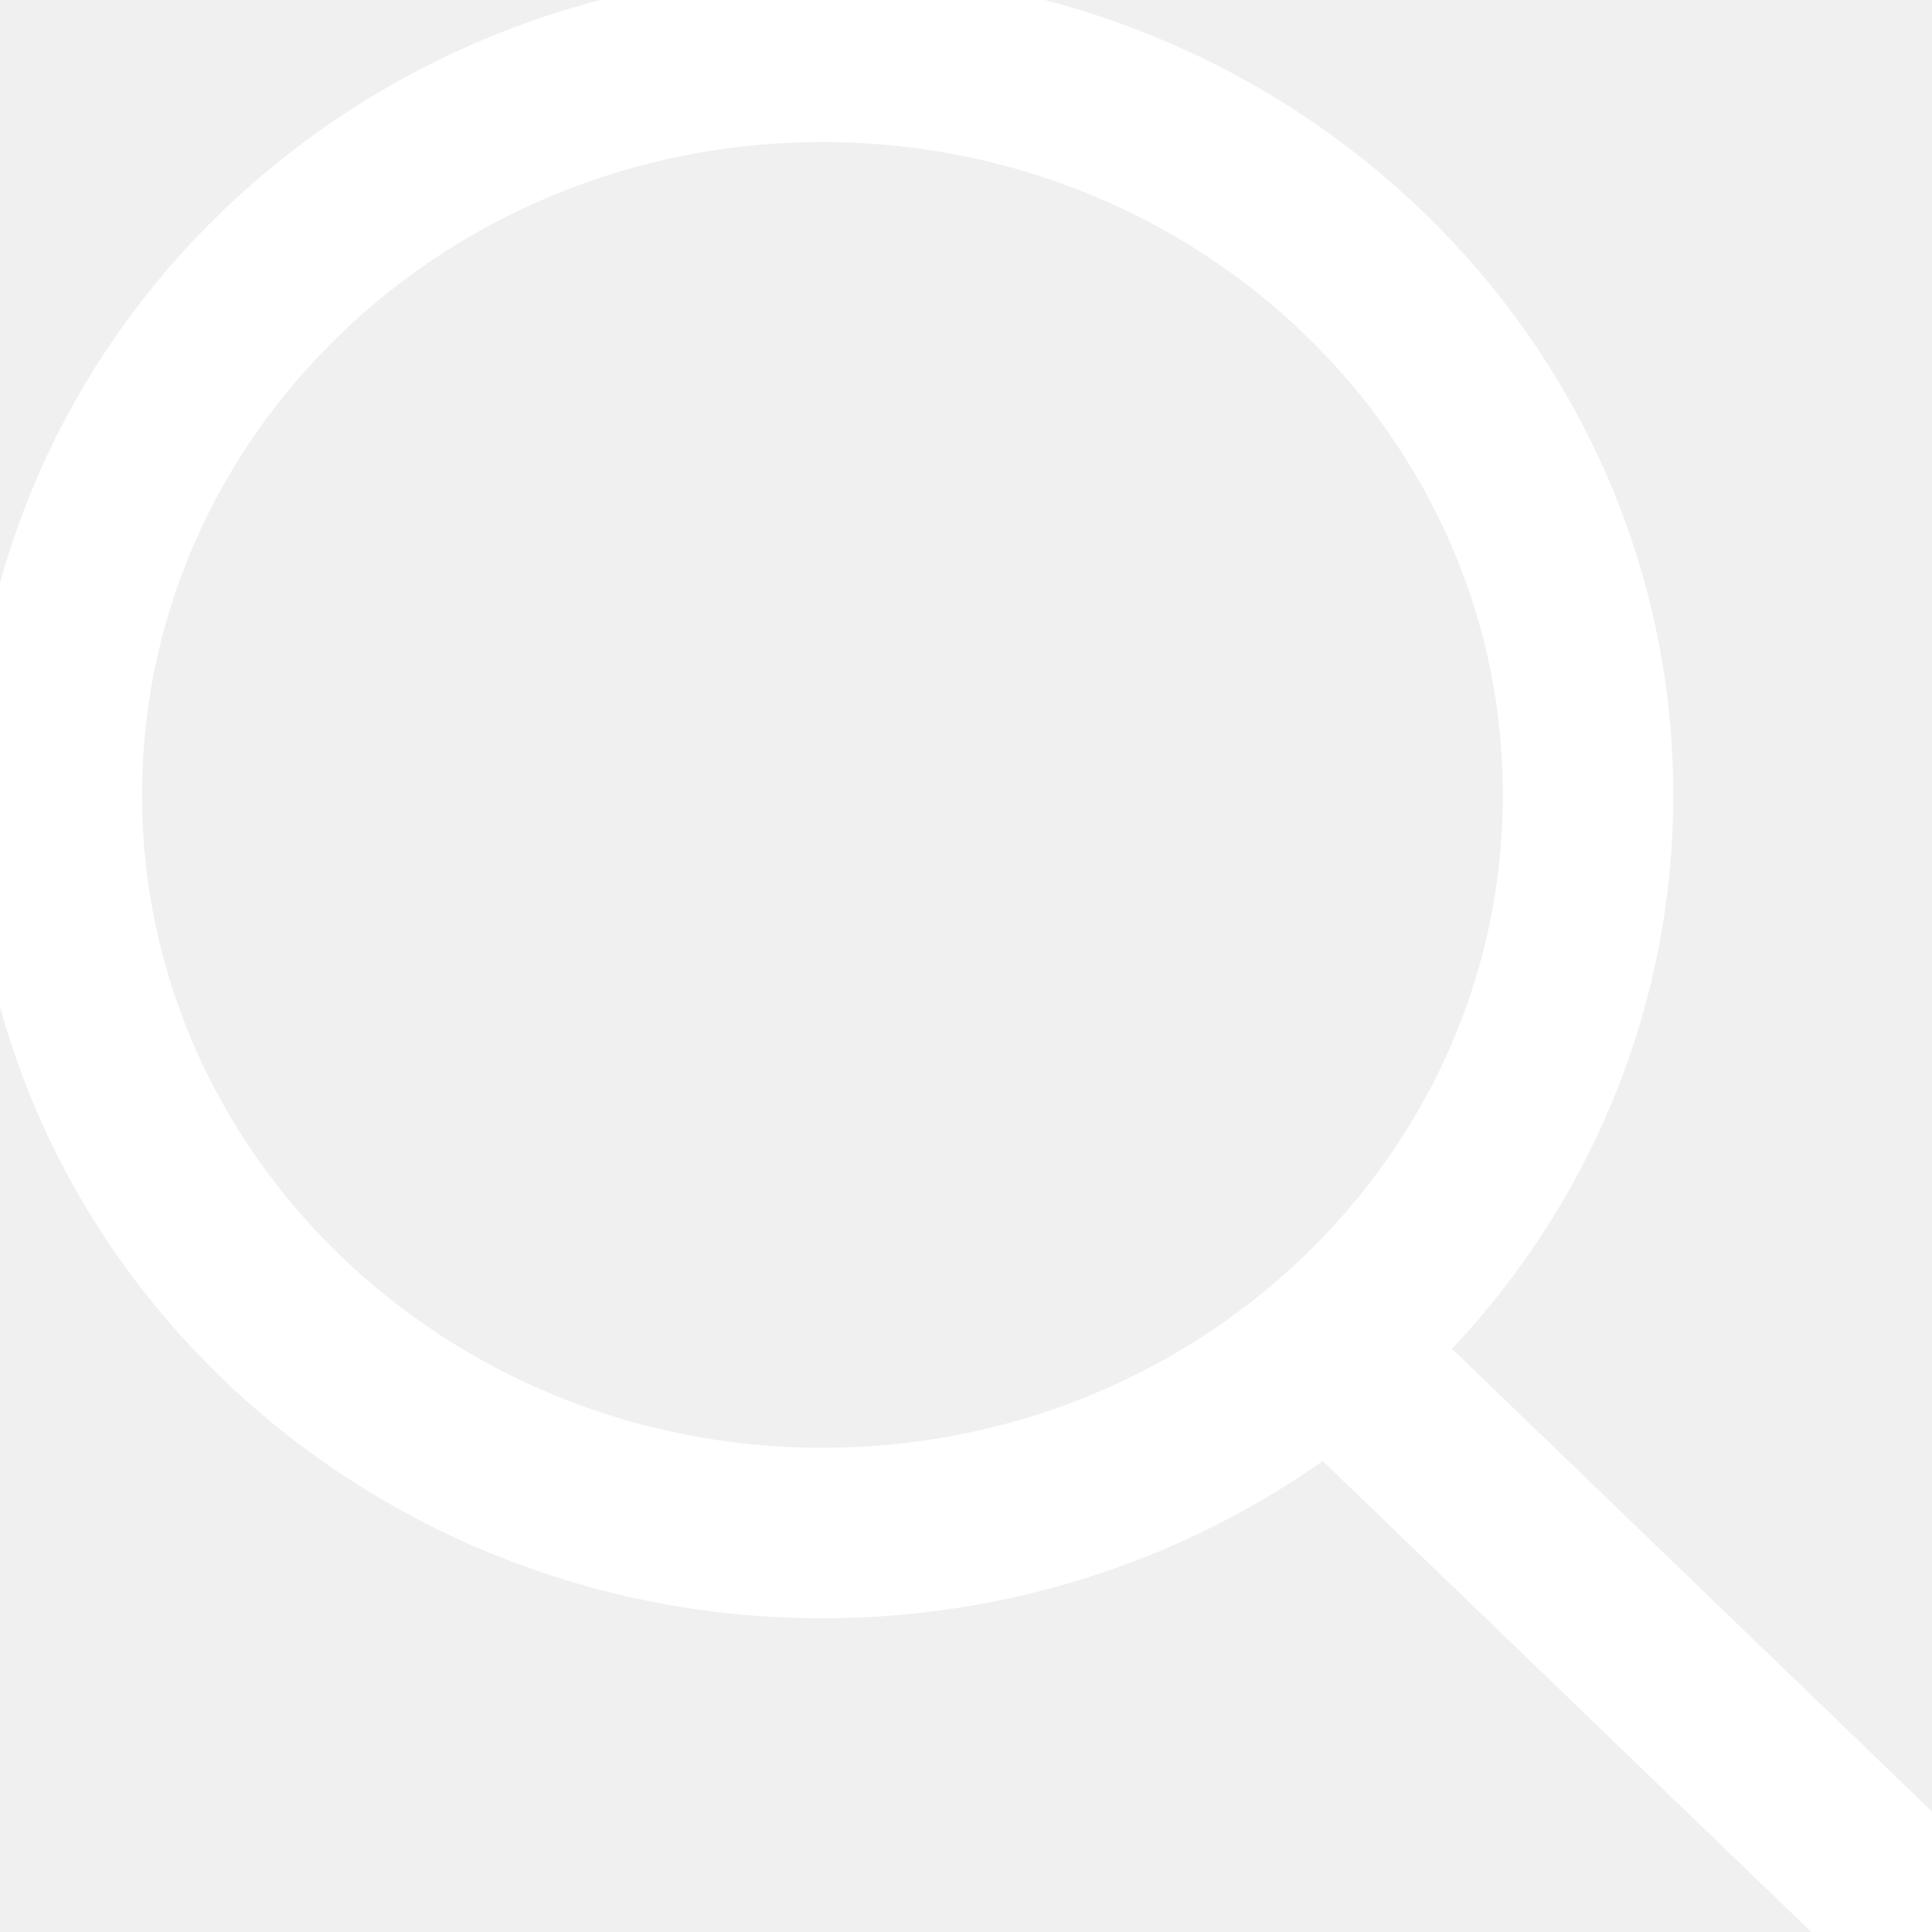
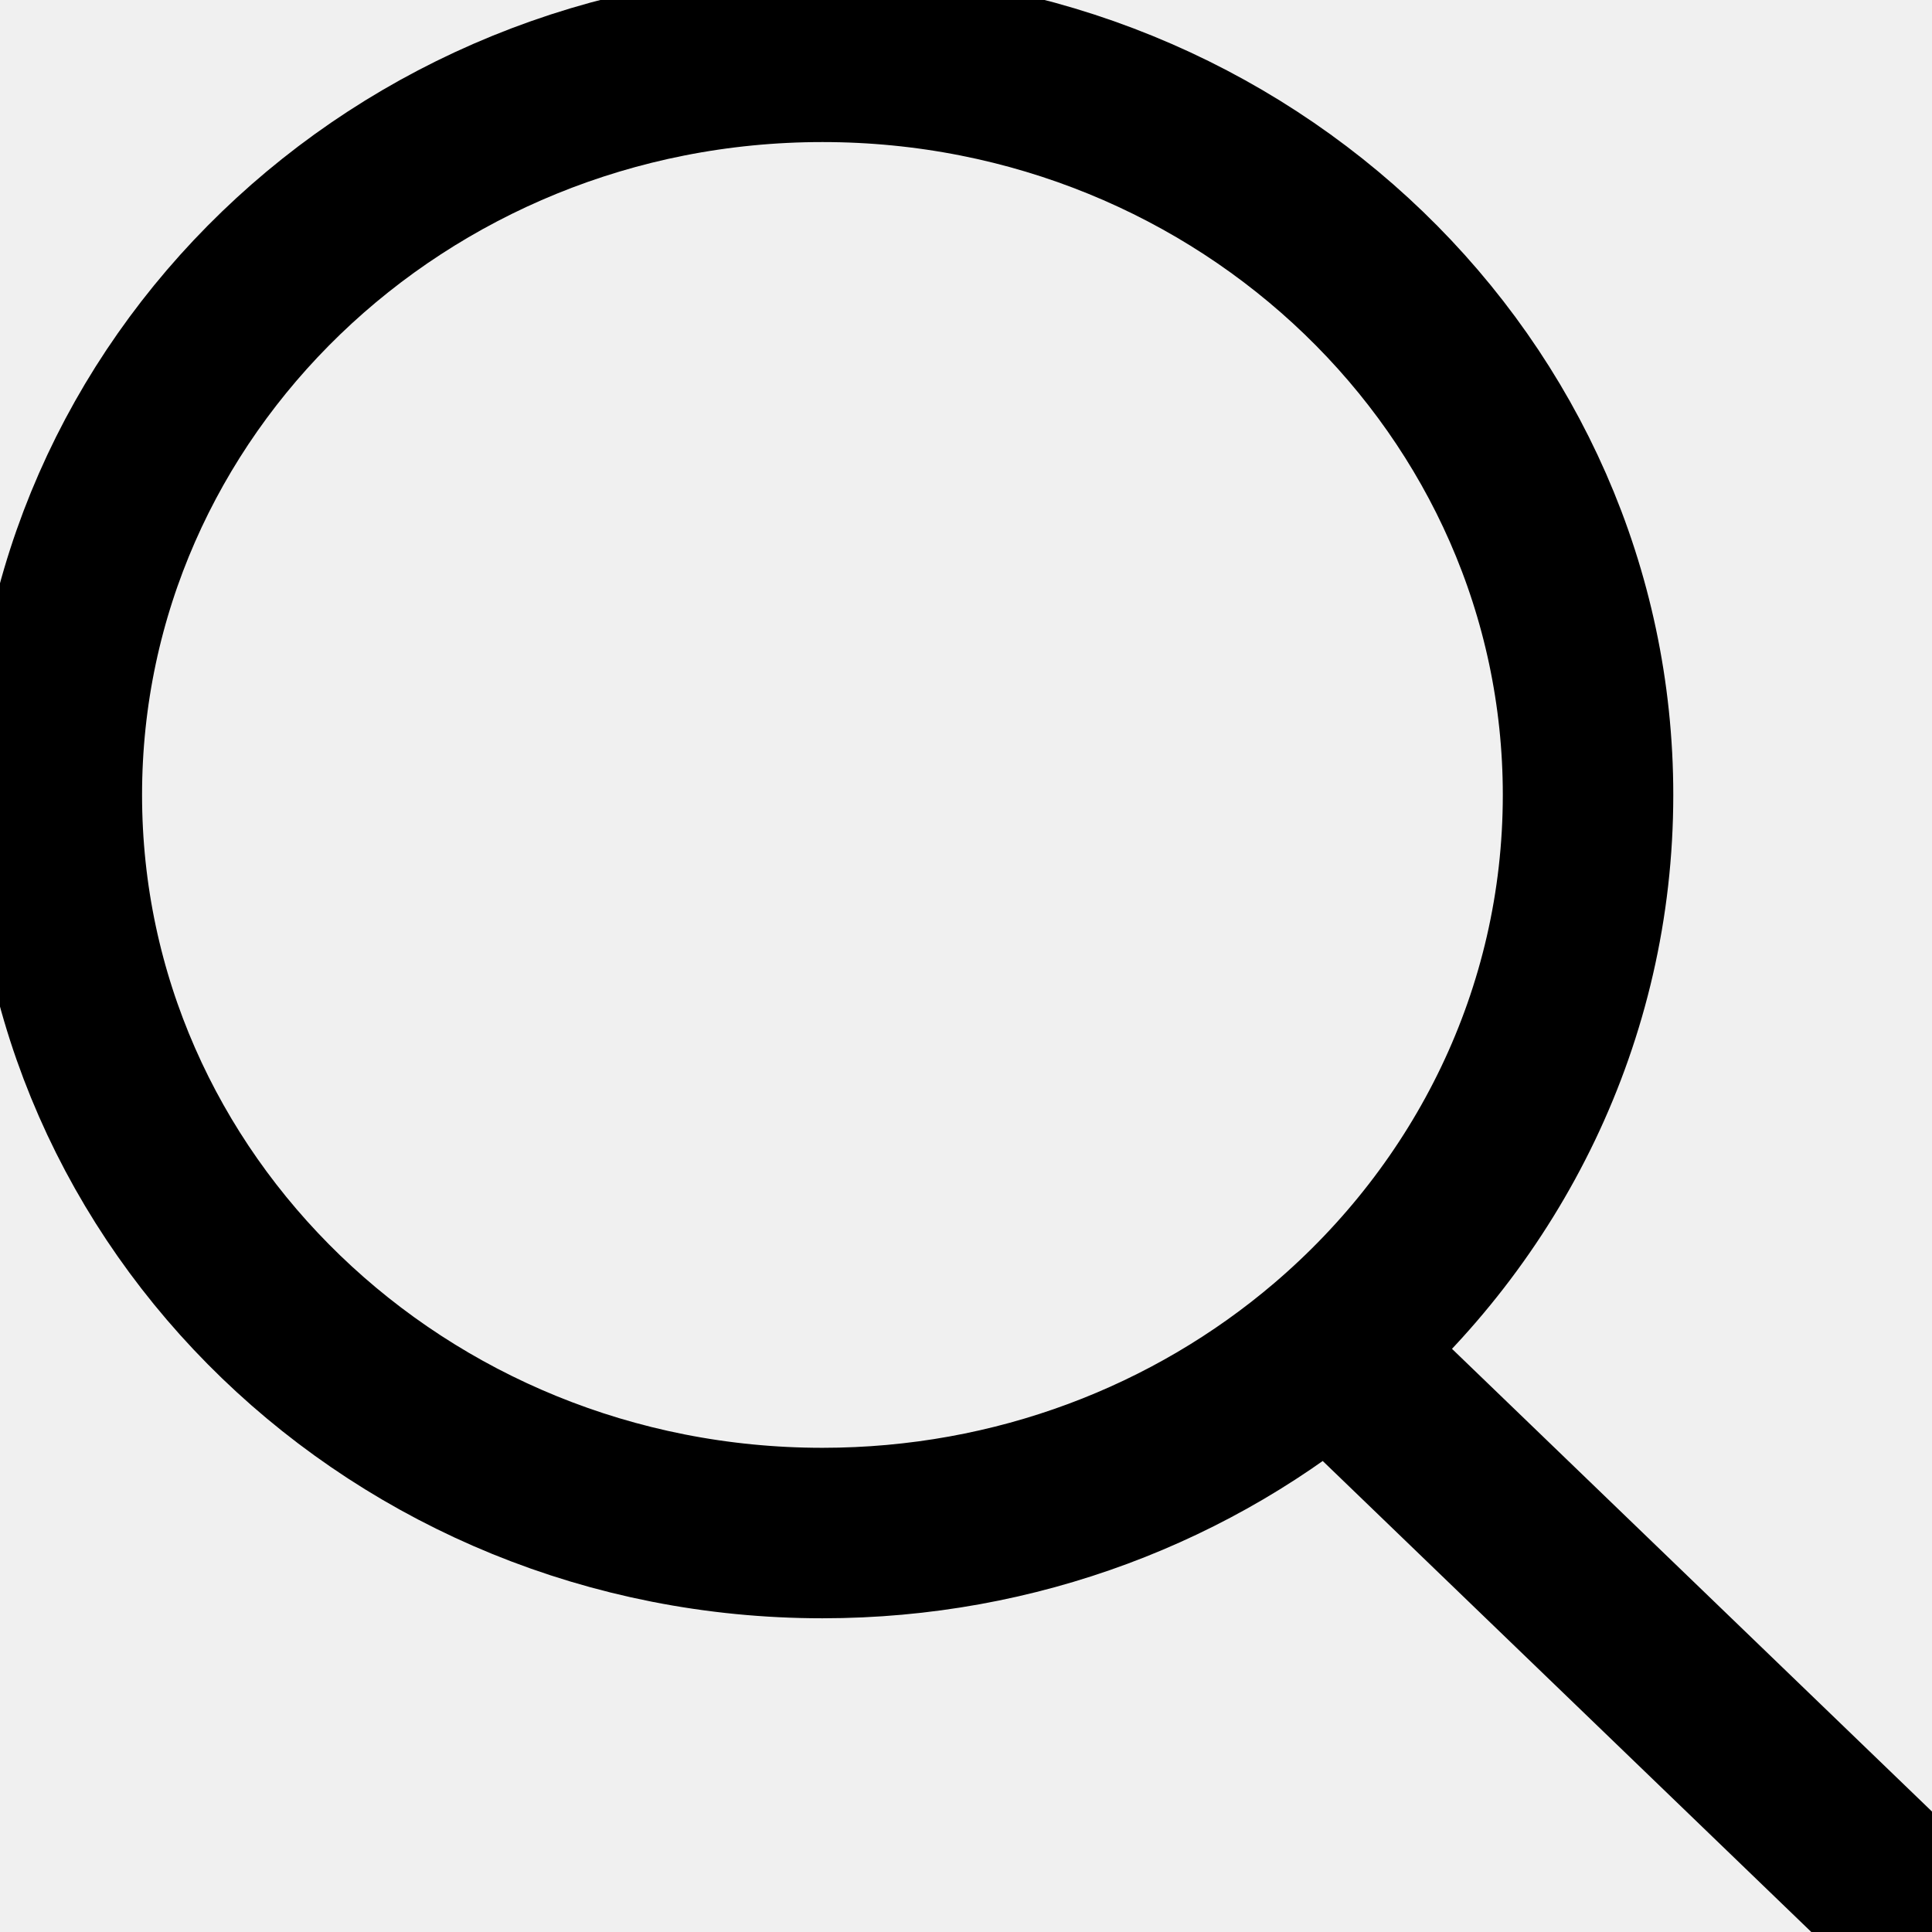
- <svg xmlns="http://www.w3.org/2000/svg" width="34" height="34" viewBox="0 0 34 34" fill="none">
-   <path d="M23.386 23.732C26.183 21.351 27.947 17.869 27.947 13.989C27.947 6.816 21.915 1 14.474 1C7.032 1 1 6.816 1 13.989C1 21.163 7.032 26.979 14.474 26.979C17.891 26.979 21.011 25.753 23.386 23.732ZM23.386 23.732L33 33" stroke="white" stroke-width="3" stroke-linecap="round" />
+ <svg xmlns="http://www.w3.org/2000/svg" width="29" height="29" viewBox="0 0 34 34" fill="none">
+   <path d="M23.386 23.732C26.183 21.351 27.947 17.869 27.947 13.989C27.947 6.816 21.915 1 14.474 1C7.032 1 1 6.816 1 13.989C1 21.163 7.032 26.979 14.474 26.979C17.891 26.979 21.011 25.753 23.386 23.732ZM23.386 23.732L33 33" stroke="currentColor" stroke-width="3" stroke-linecap="round" />
</svg>
